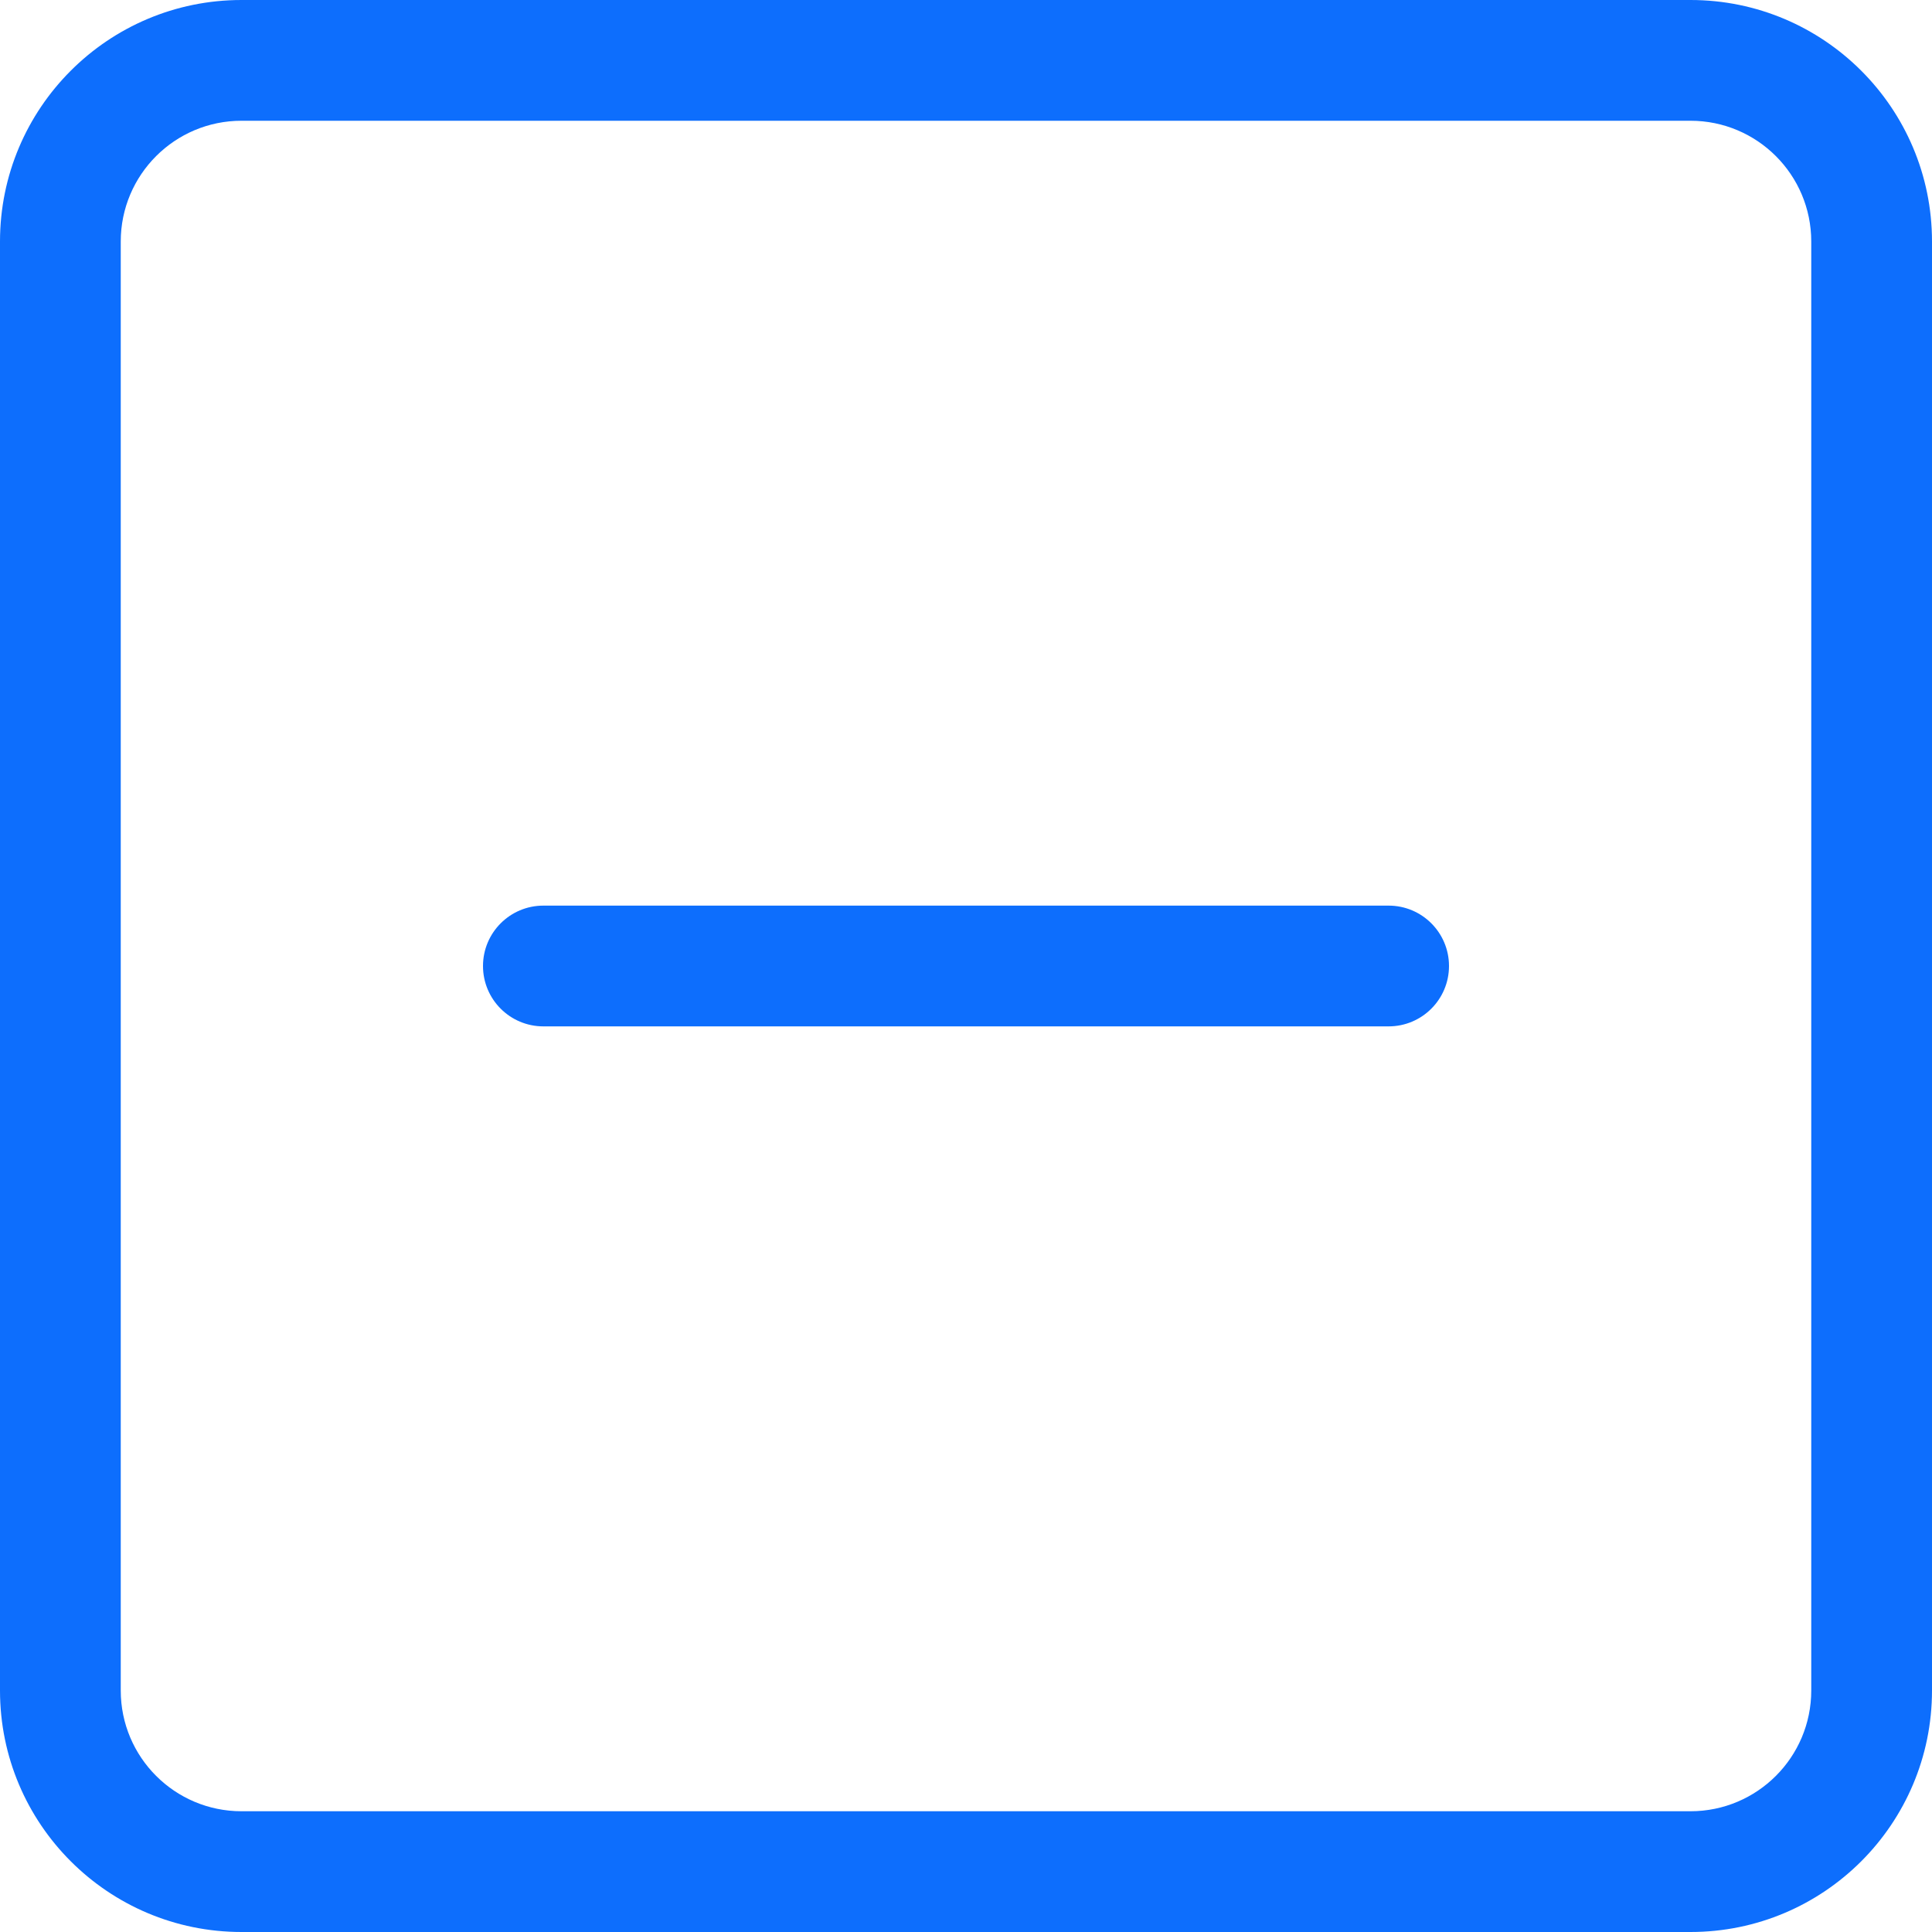
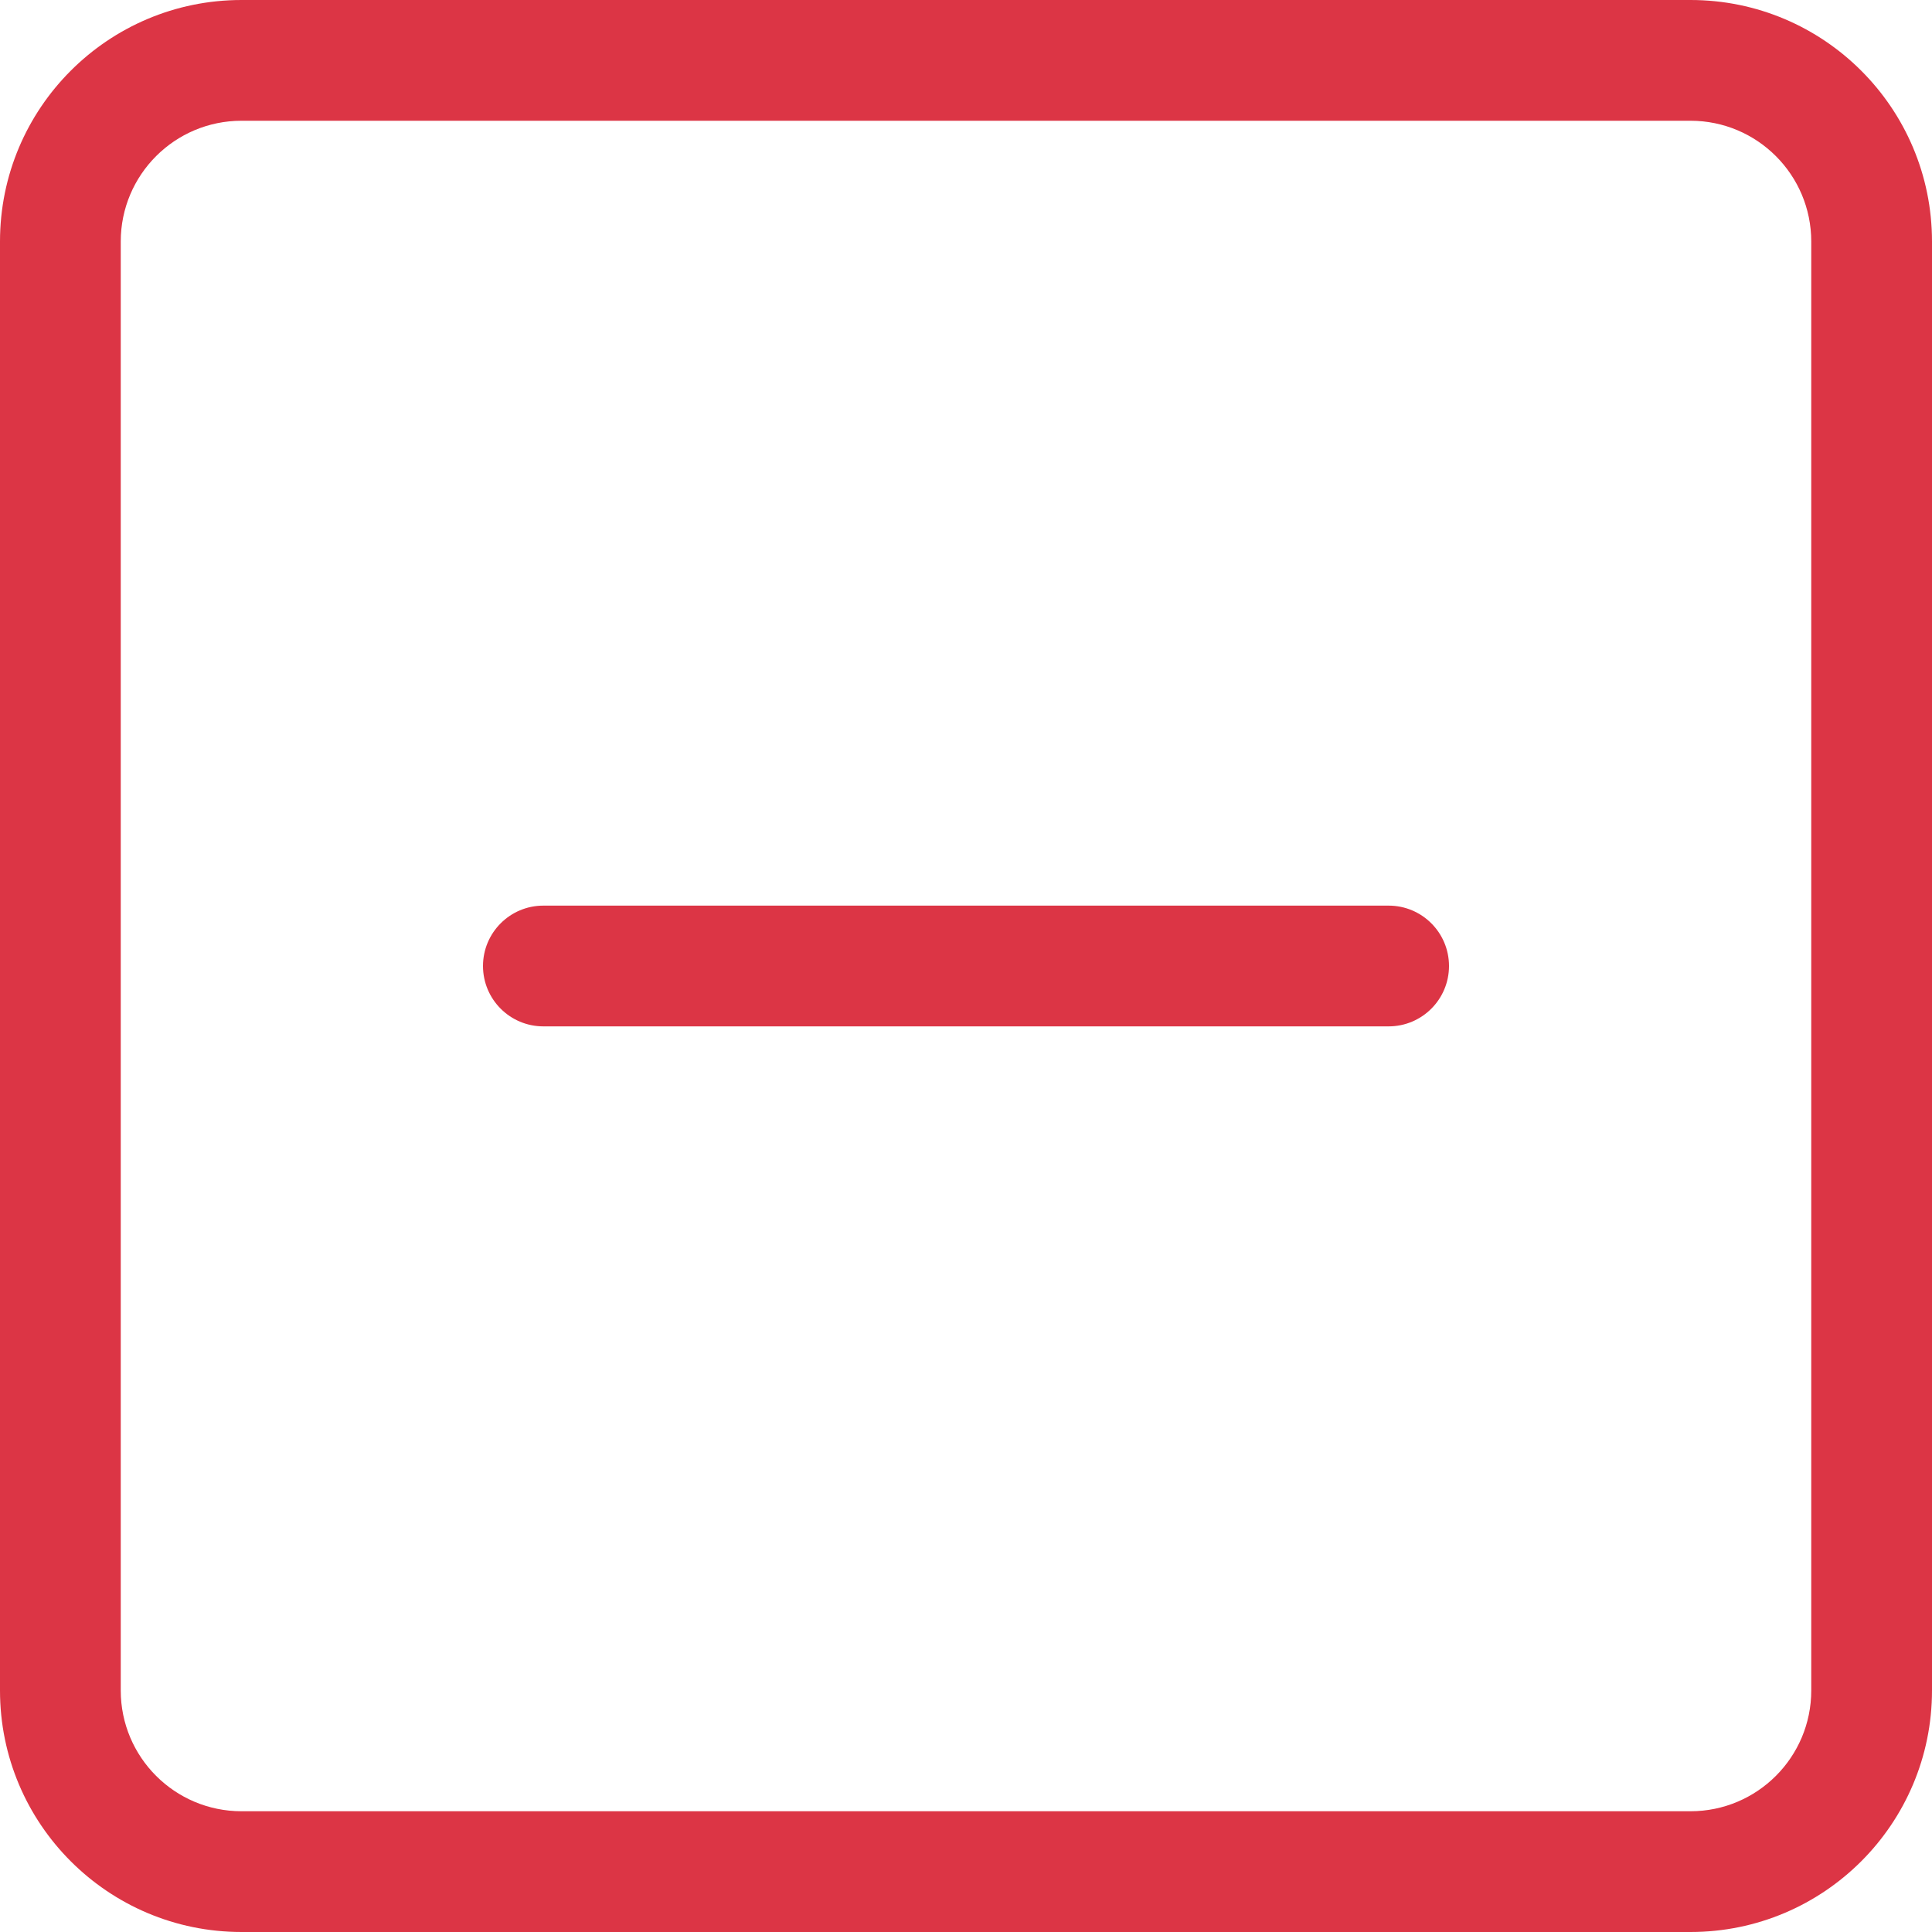
- <svg xmlns="http://www.w3.org/2000/svg" width="16" height="16" fill="#0d6efd" class="bi bi-dash-square" viewBox="0 0 16 16">
+ <svg xmlns="http://www.w3.org/2000/svg" width="16" height="16" fill="#dc3545" class="bi bi-dash-square" viewBox="0 0 16 16">
  <path d="M14 1a1 1 0 0 1 1 1v12a1 1 0 0 1-1 1H2a1 1 0 0 1-1-1V2a1 1 0 0 1 1-1h12zM2 0a2 2 0 0 0-2 2v12a2 2 0 0 0 2 2h12a2 2 0 0 0 2-2V2a2 2 0 0 0-2-2H2z" />
  <path d="M4 8a.5.5 0 0 1 .5-.5h7a.5.5 0 0 1 0 1h-7A.5.5 0 0 1 4 8z" />
</svg>
